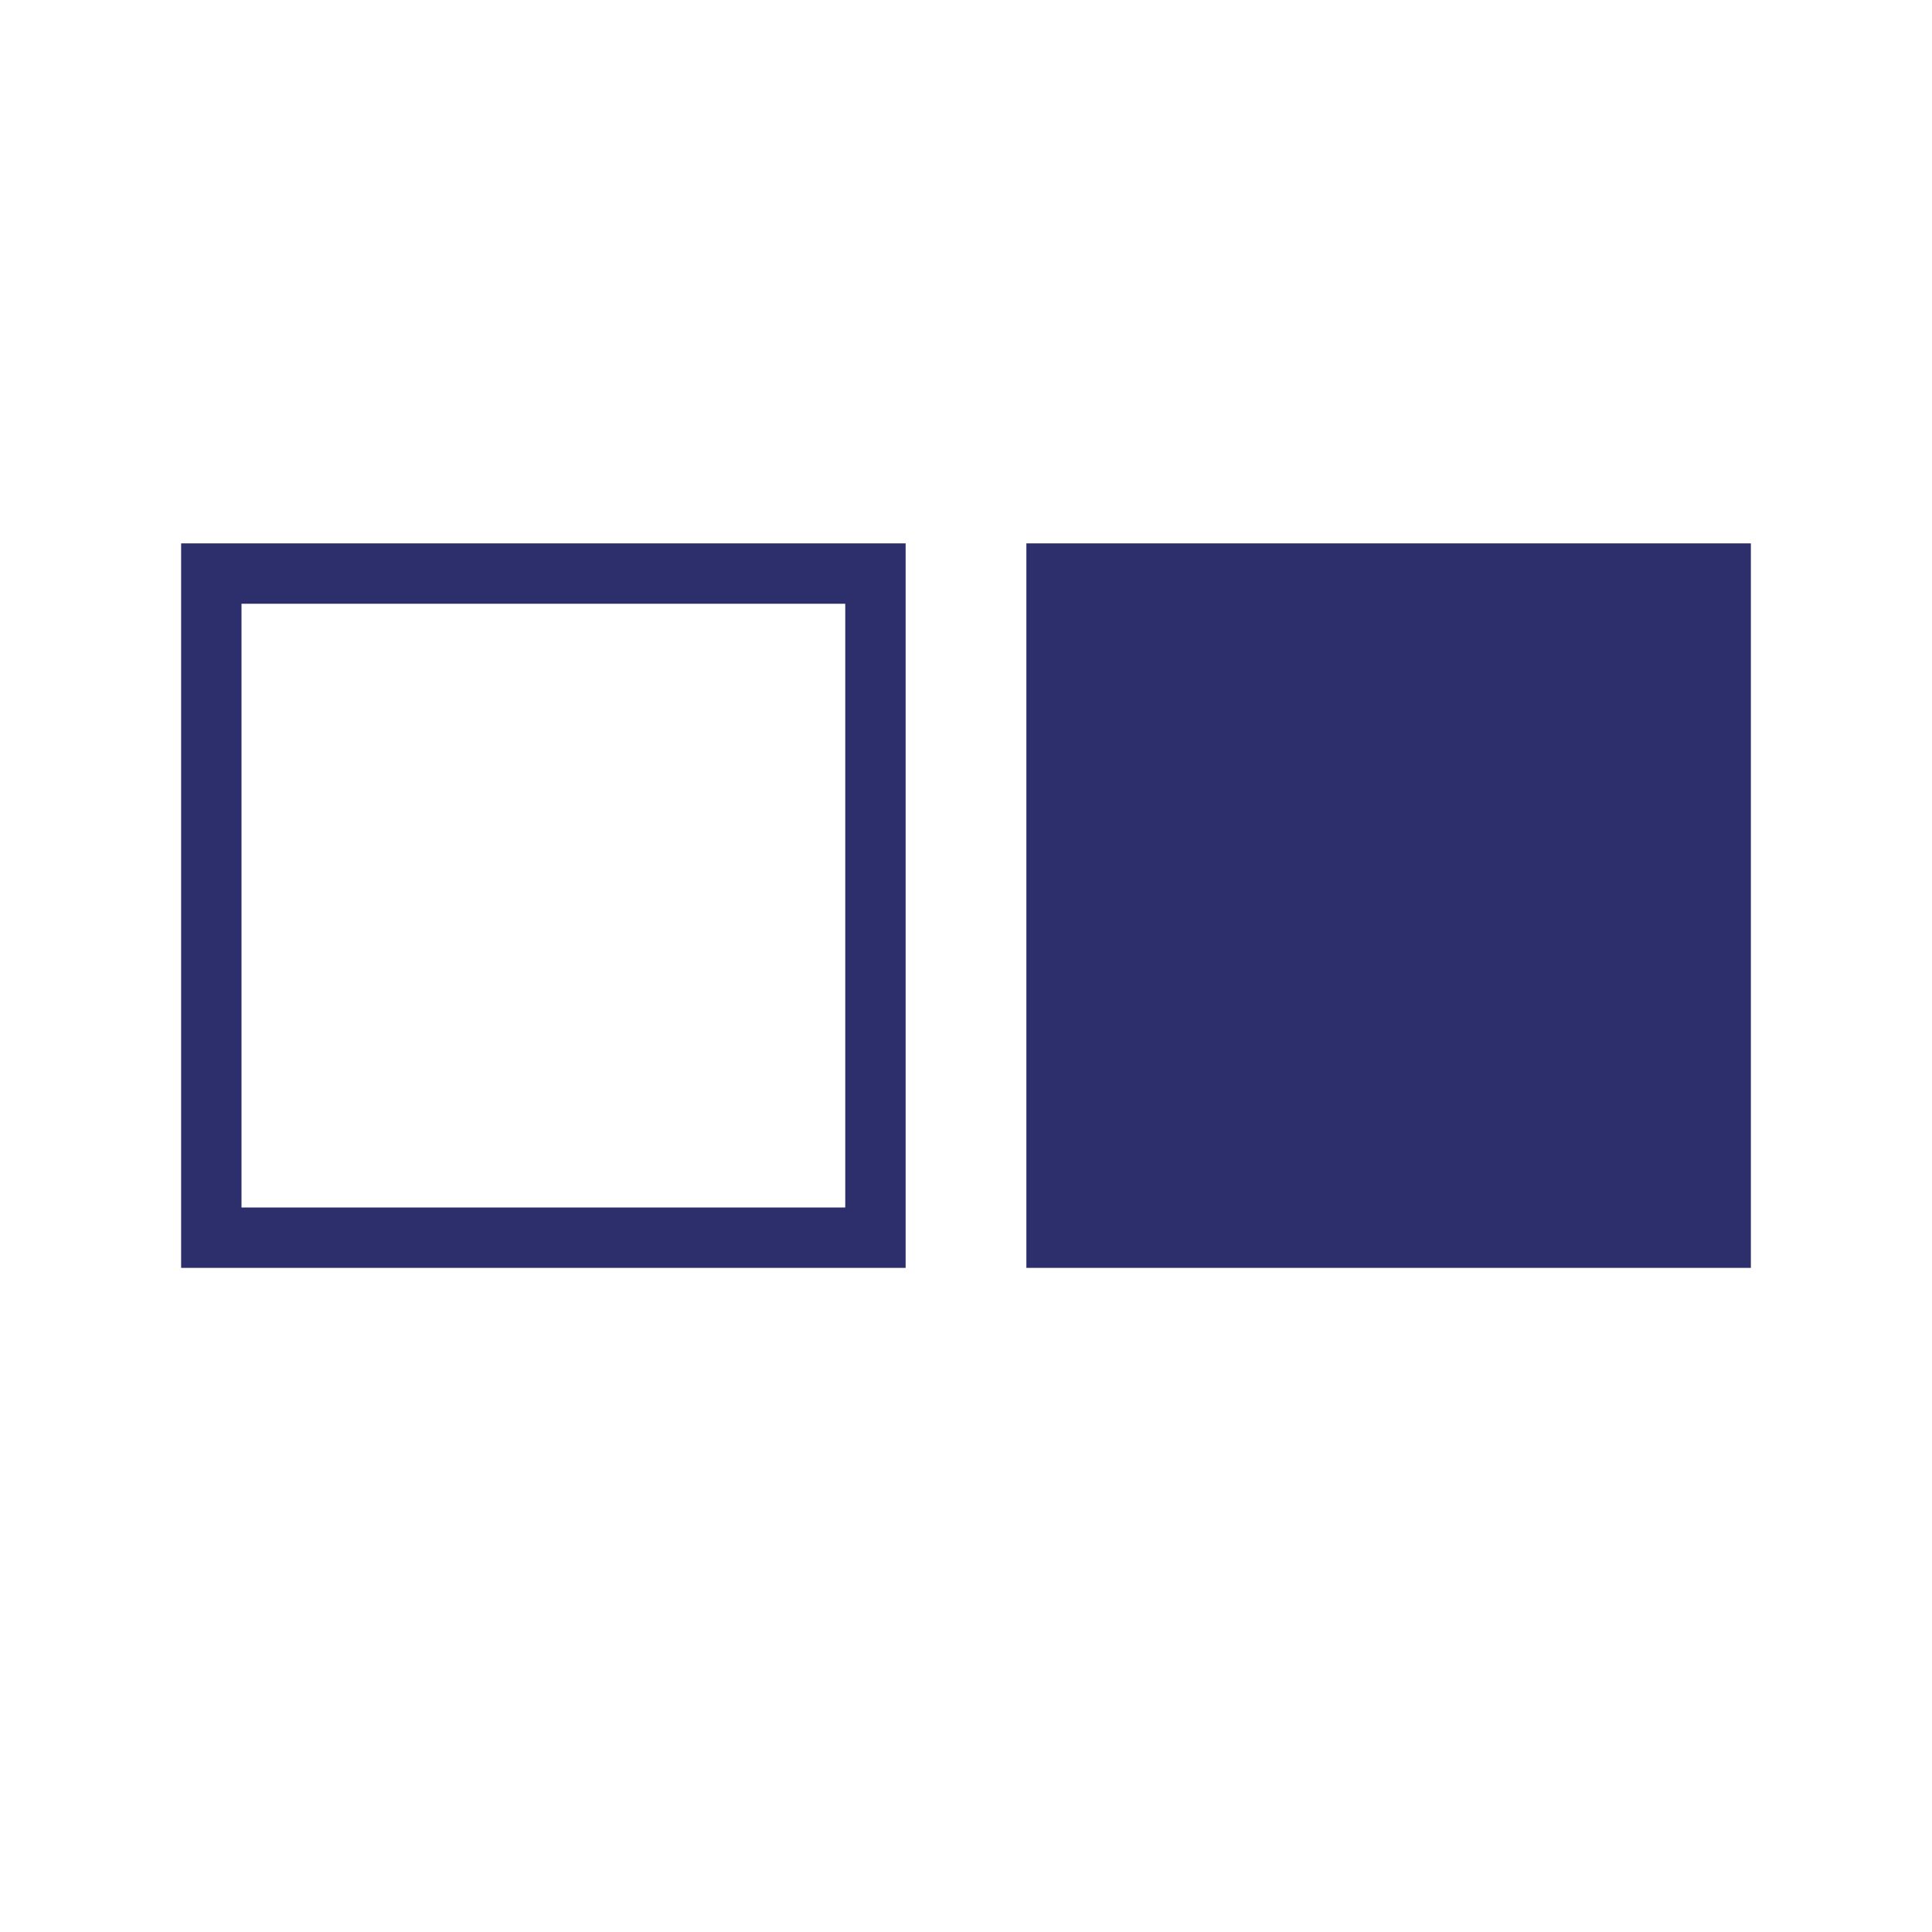
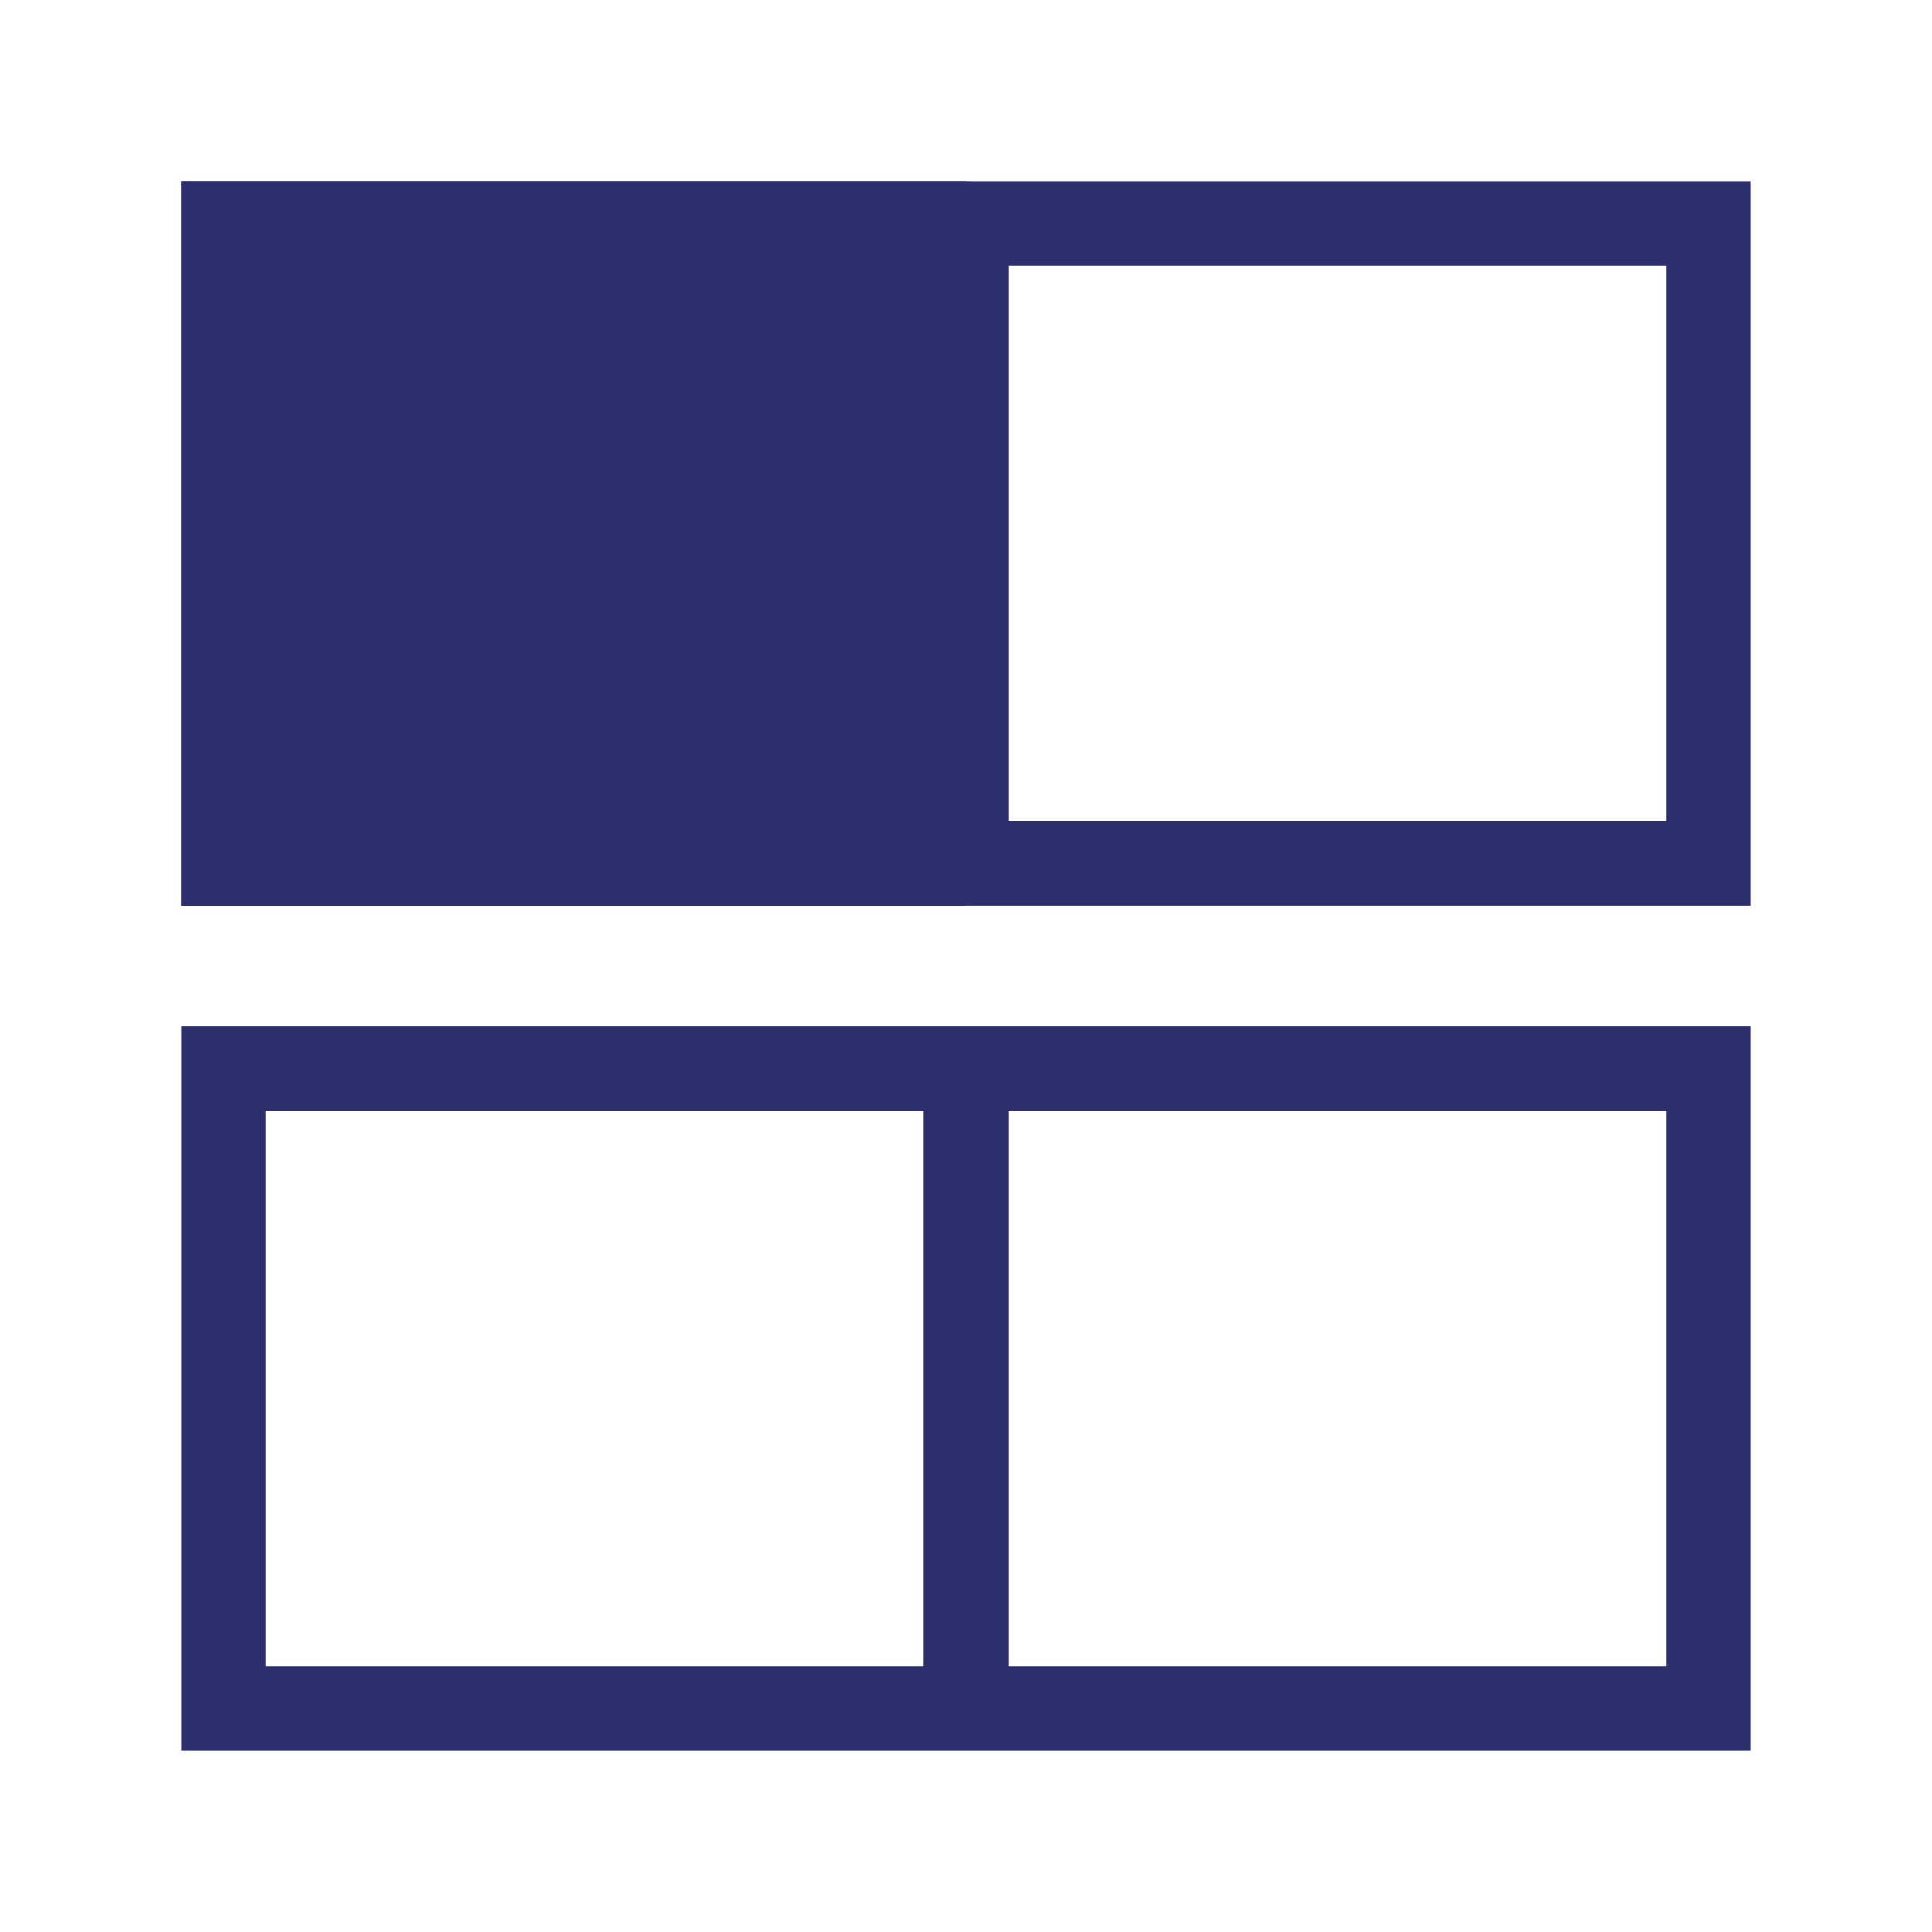
<svg xmlns="http://www.w3.org/2000/svg" viewBox="0 0 32 32">
-   <rect x="3.5" y="9.5" width="11" height="11" fill="none" stroke="#2C2F6B" />
-   <rect x="17" y="9" width="12" height="12" fill="#2C2F6B" />
+   <rect x="3" y="3" width="13" height="12" fill="#2C2F6B" />
+   <g fill="none" stroke="#2C2F6B" stroke-width="1.4">
+     <rect x="3.7" y="3.7" width="24.6" height="10.6" />
+     <path d="M16 3.7V14.3" />
+     <rect x="3.7" y="17.7" width="24.6" height="10.6" />
+     <path d="M16 17.7V28.3" />
+   </g>
</svg>
